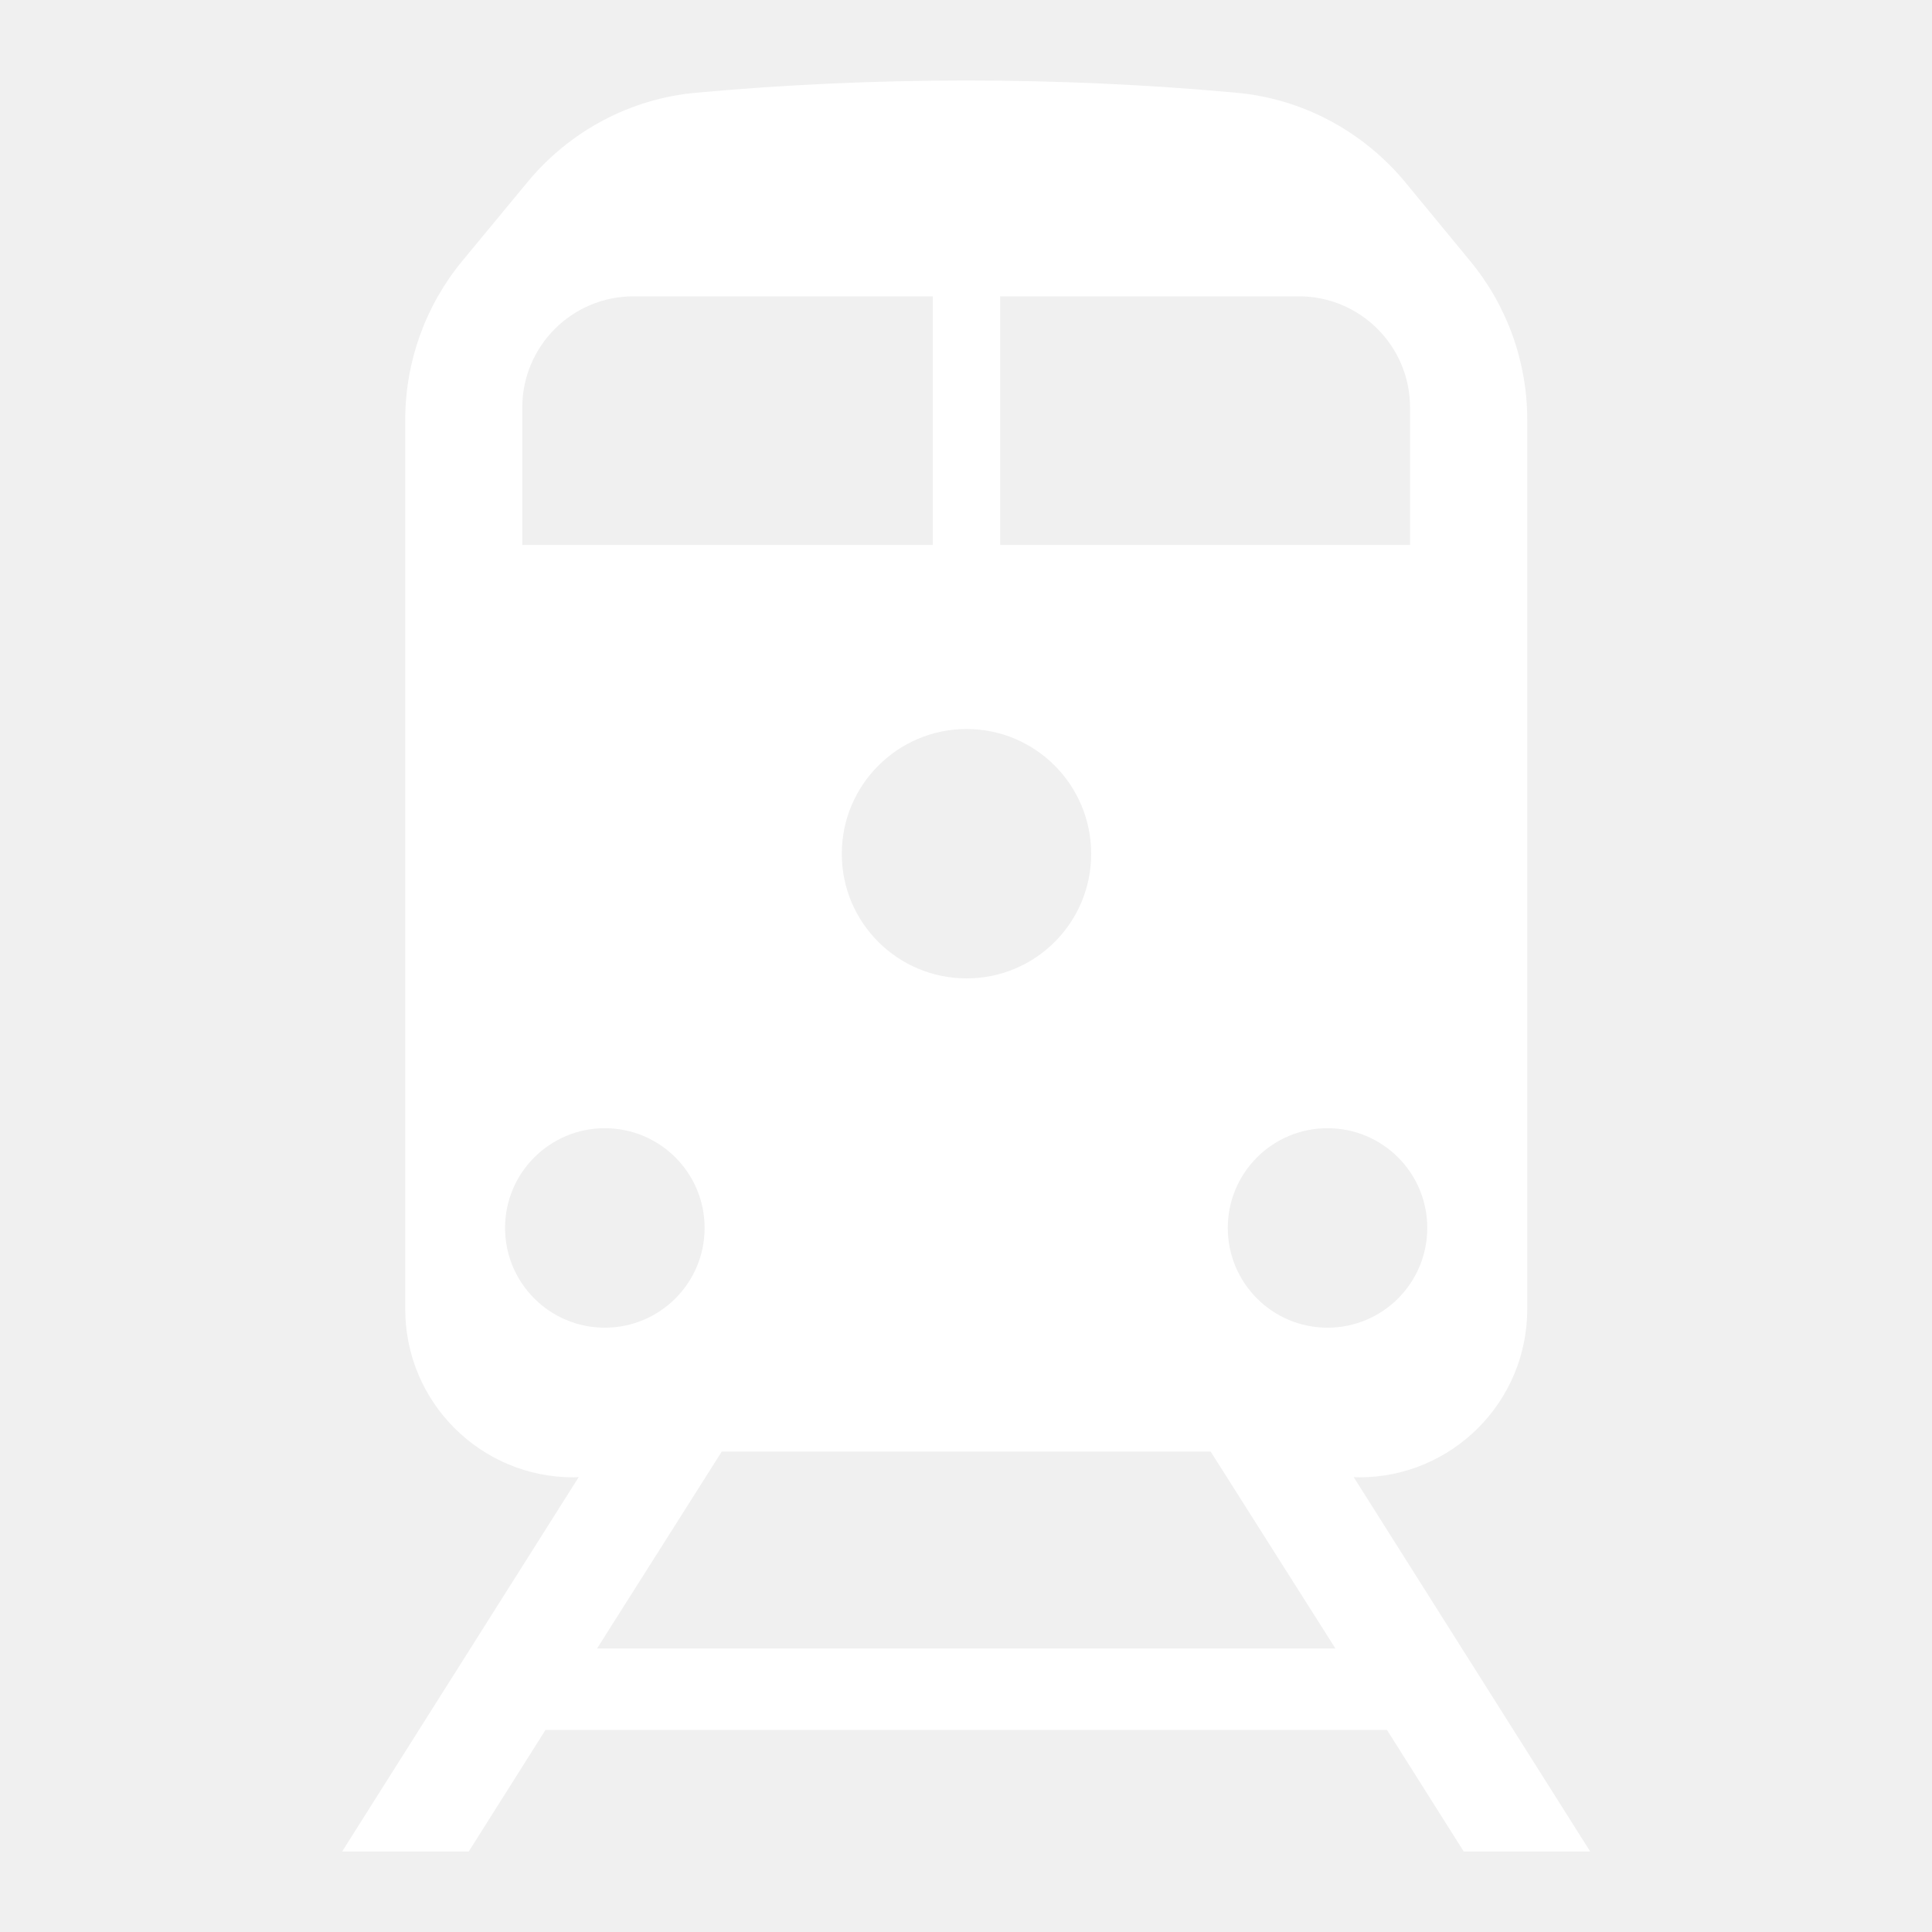
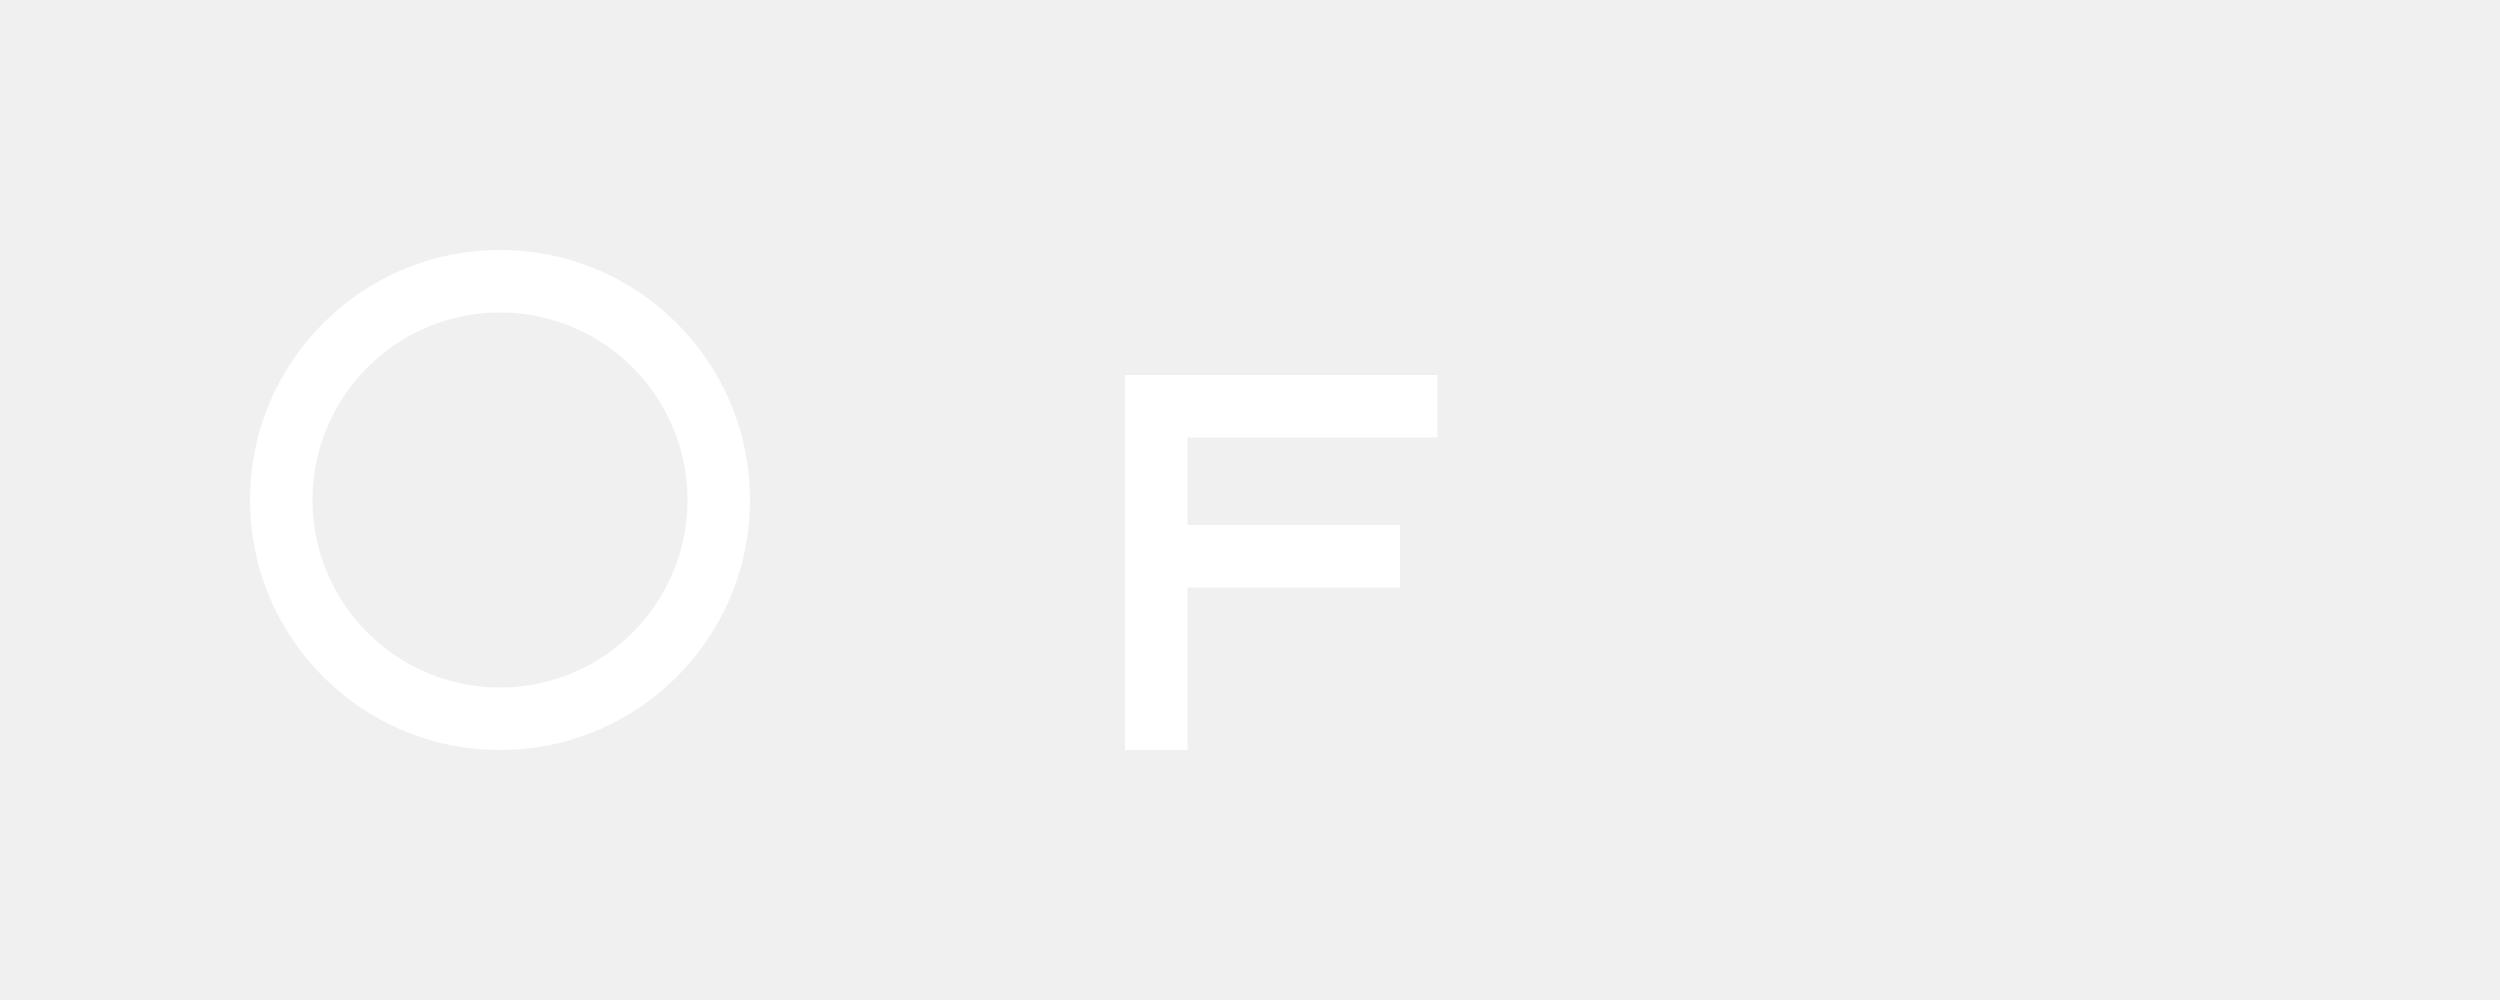
- <svg xmlns="http://www.w3.org/2000/svg" width="32" height="32" viewBox="0 0 24 24">
-   <path fill="#FFFFFF" d="M7.417 20.478L8.966 18.032H15.039L16.589 20.478H7.417ZM6.274 15.254C6.274 14.569 6.829 14.015 7.513 14.015C8.198 14.015 8.753 14.569 8.753 15.254C8.753 15.938 8.198 16.493 7.513 16.493C6.829 16.493 6.274 15.938 6.274 15.254V15.254ZM6.488 5.062C6.488 4.299 7.107 3.681 7.87 3.681H11.587V6.77H6.488V5.062ZM12.007 9.056C12.863 9.056 13.555 9.751 13.555 10.607C13.555 11.462 12.863 12.154 12.007 12.154C11.152 12.154 10.457 11.462 10.457 10.607C10.457 9.751 11.152 9.056 12.007 9.056V9.056ZM12.424 3.681H16.135C16.898 3.681 17.516 4.299 17.516 5.062V6.769H12.424V3.681ZM16.491 16.493C15.806 16.493 15.252 15.938 15.252 15.254C15.252 14.569 15.806 14.015 16.491 14.015C17.176 14.015 17.73 14.569 17.73 15.254C17.73 15.938 17.176 16.493 16.491 16.493V16.493ZM16.816 18.349L16.883 18.352C18.037 18.352 18.972 17.417 18.972 16.263V5.214C18.972 4.494 18.721 3.795 18.261 3.24L17.456 2.263C16.93 1.629 16.177 1.225 15.356 1.152C14.253 1.051 13.133 1 12.004 1C10.872 1 9.754 1.051 8.648 1.152C7.83 1.225 7.075 1.629 6.552 2.263L5.744 3.24C5.285 3.795 5.034 4.494 5.034 5.214V16.263C5.034 17.417 5.969 18.352 7.122 18.352L7.189 18.349L4.25 23H5.823L6.777 21.489H17.229L18.183 23H19.754L16.816 18.349Z" />
+ <svg xmlns="http://www.w3.org/2000/svg" width="200" height="80" viewBox="0 0 200 80" version="1.1">
+   <g fill="#FFFFFF">
+     <path d="M40,20 C51.046,20 60,28.954 60,40 C60,51.046 51.046,60 40,60 C28.954,60 20,51.046 20,40 C20,28.954 28.954,20 40,20 Z M40,25 C31.716,25 25,31.716 25,40 C25,48.284 31.716,55 40,55 C48.284,55 55,48.284 55,40 C55,31.716 48.284,25 40,25 Z" />
+     <path d="M85,30 L115,30 L115,35 L95,35 L95,42 L112,42 L112,47 L95,47 L95,60 L90,60 L90,30 Z" />
+   </g>
</svg>
